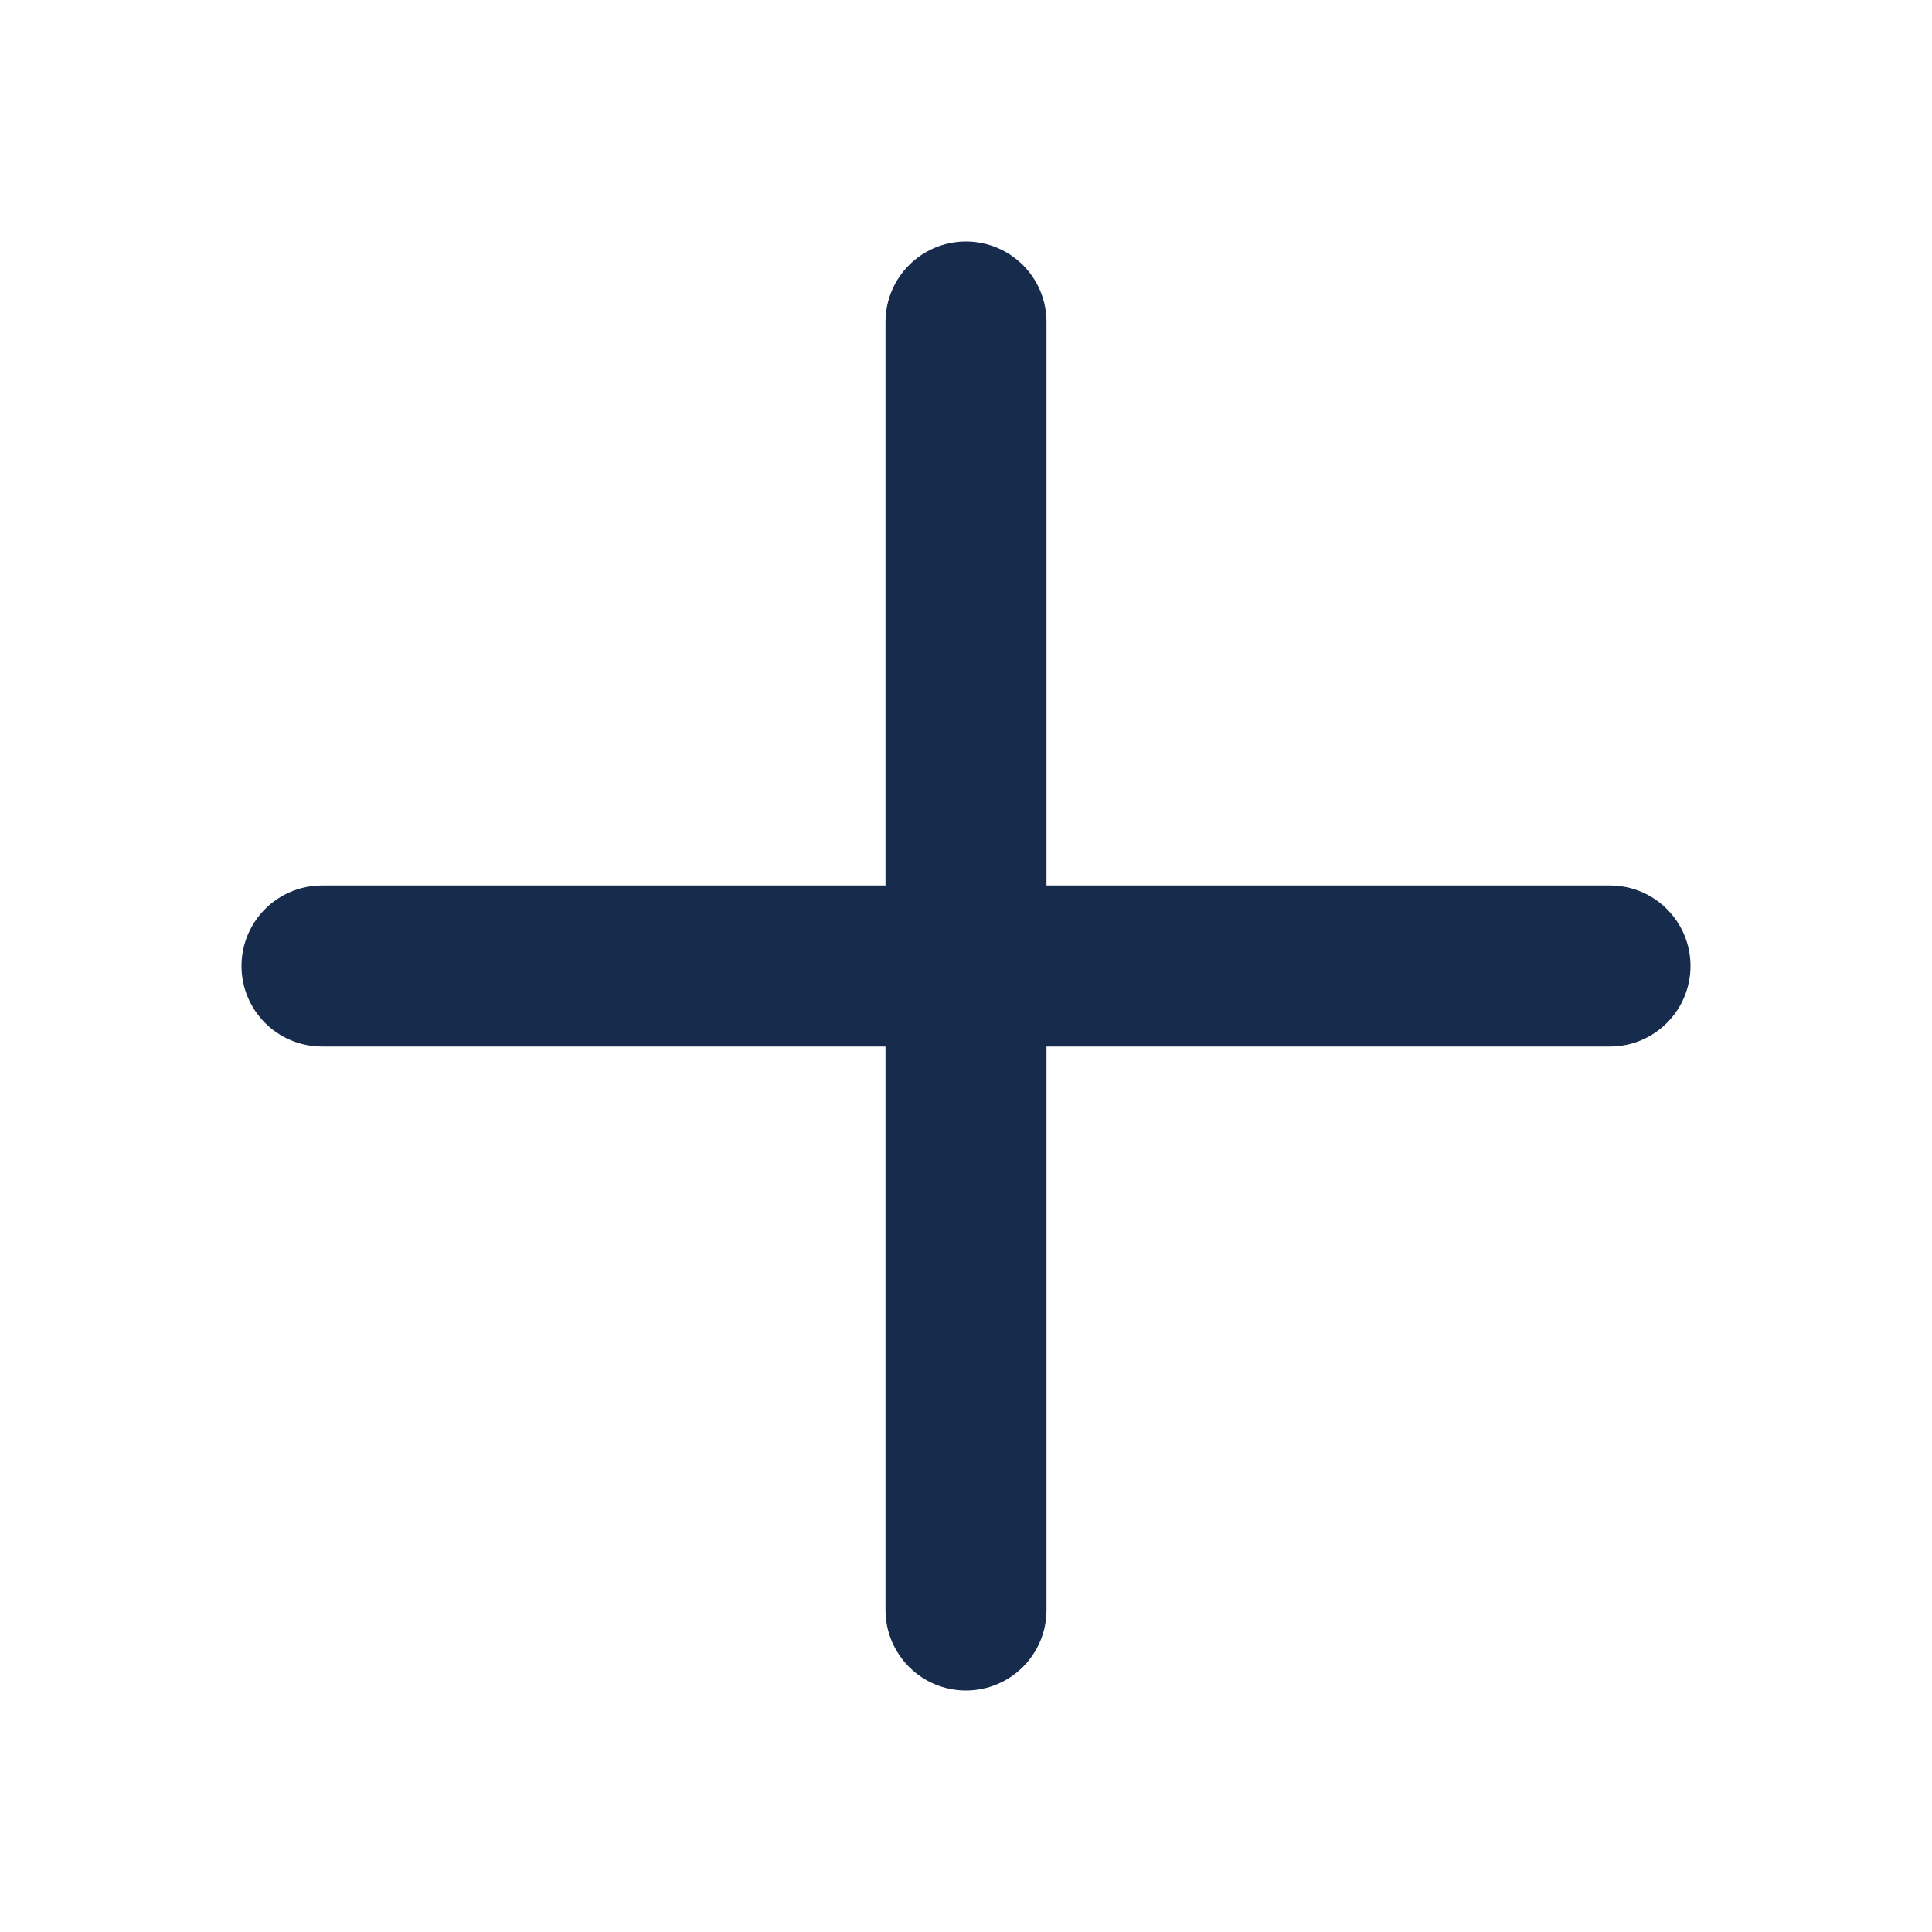
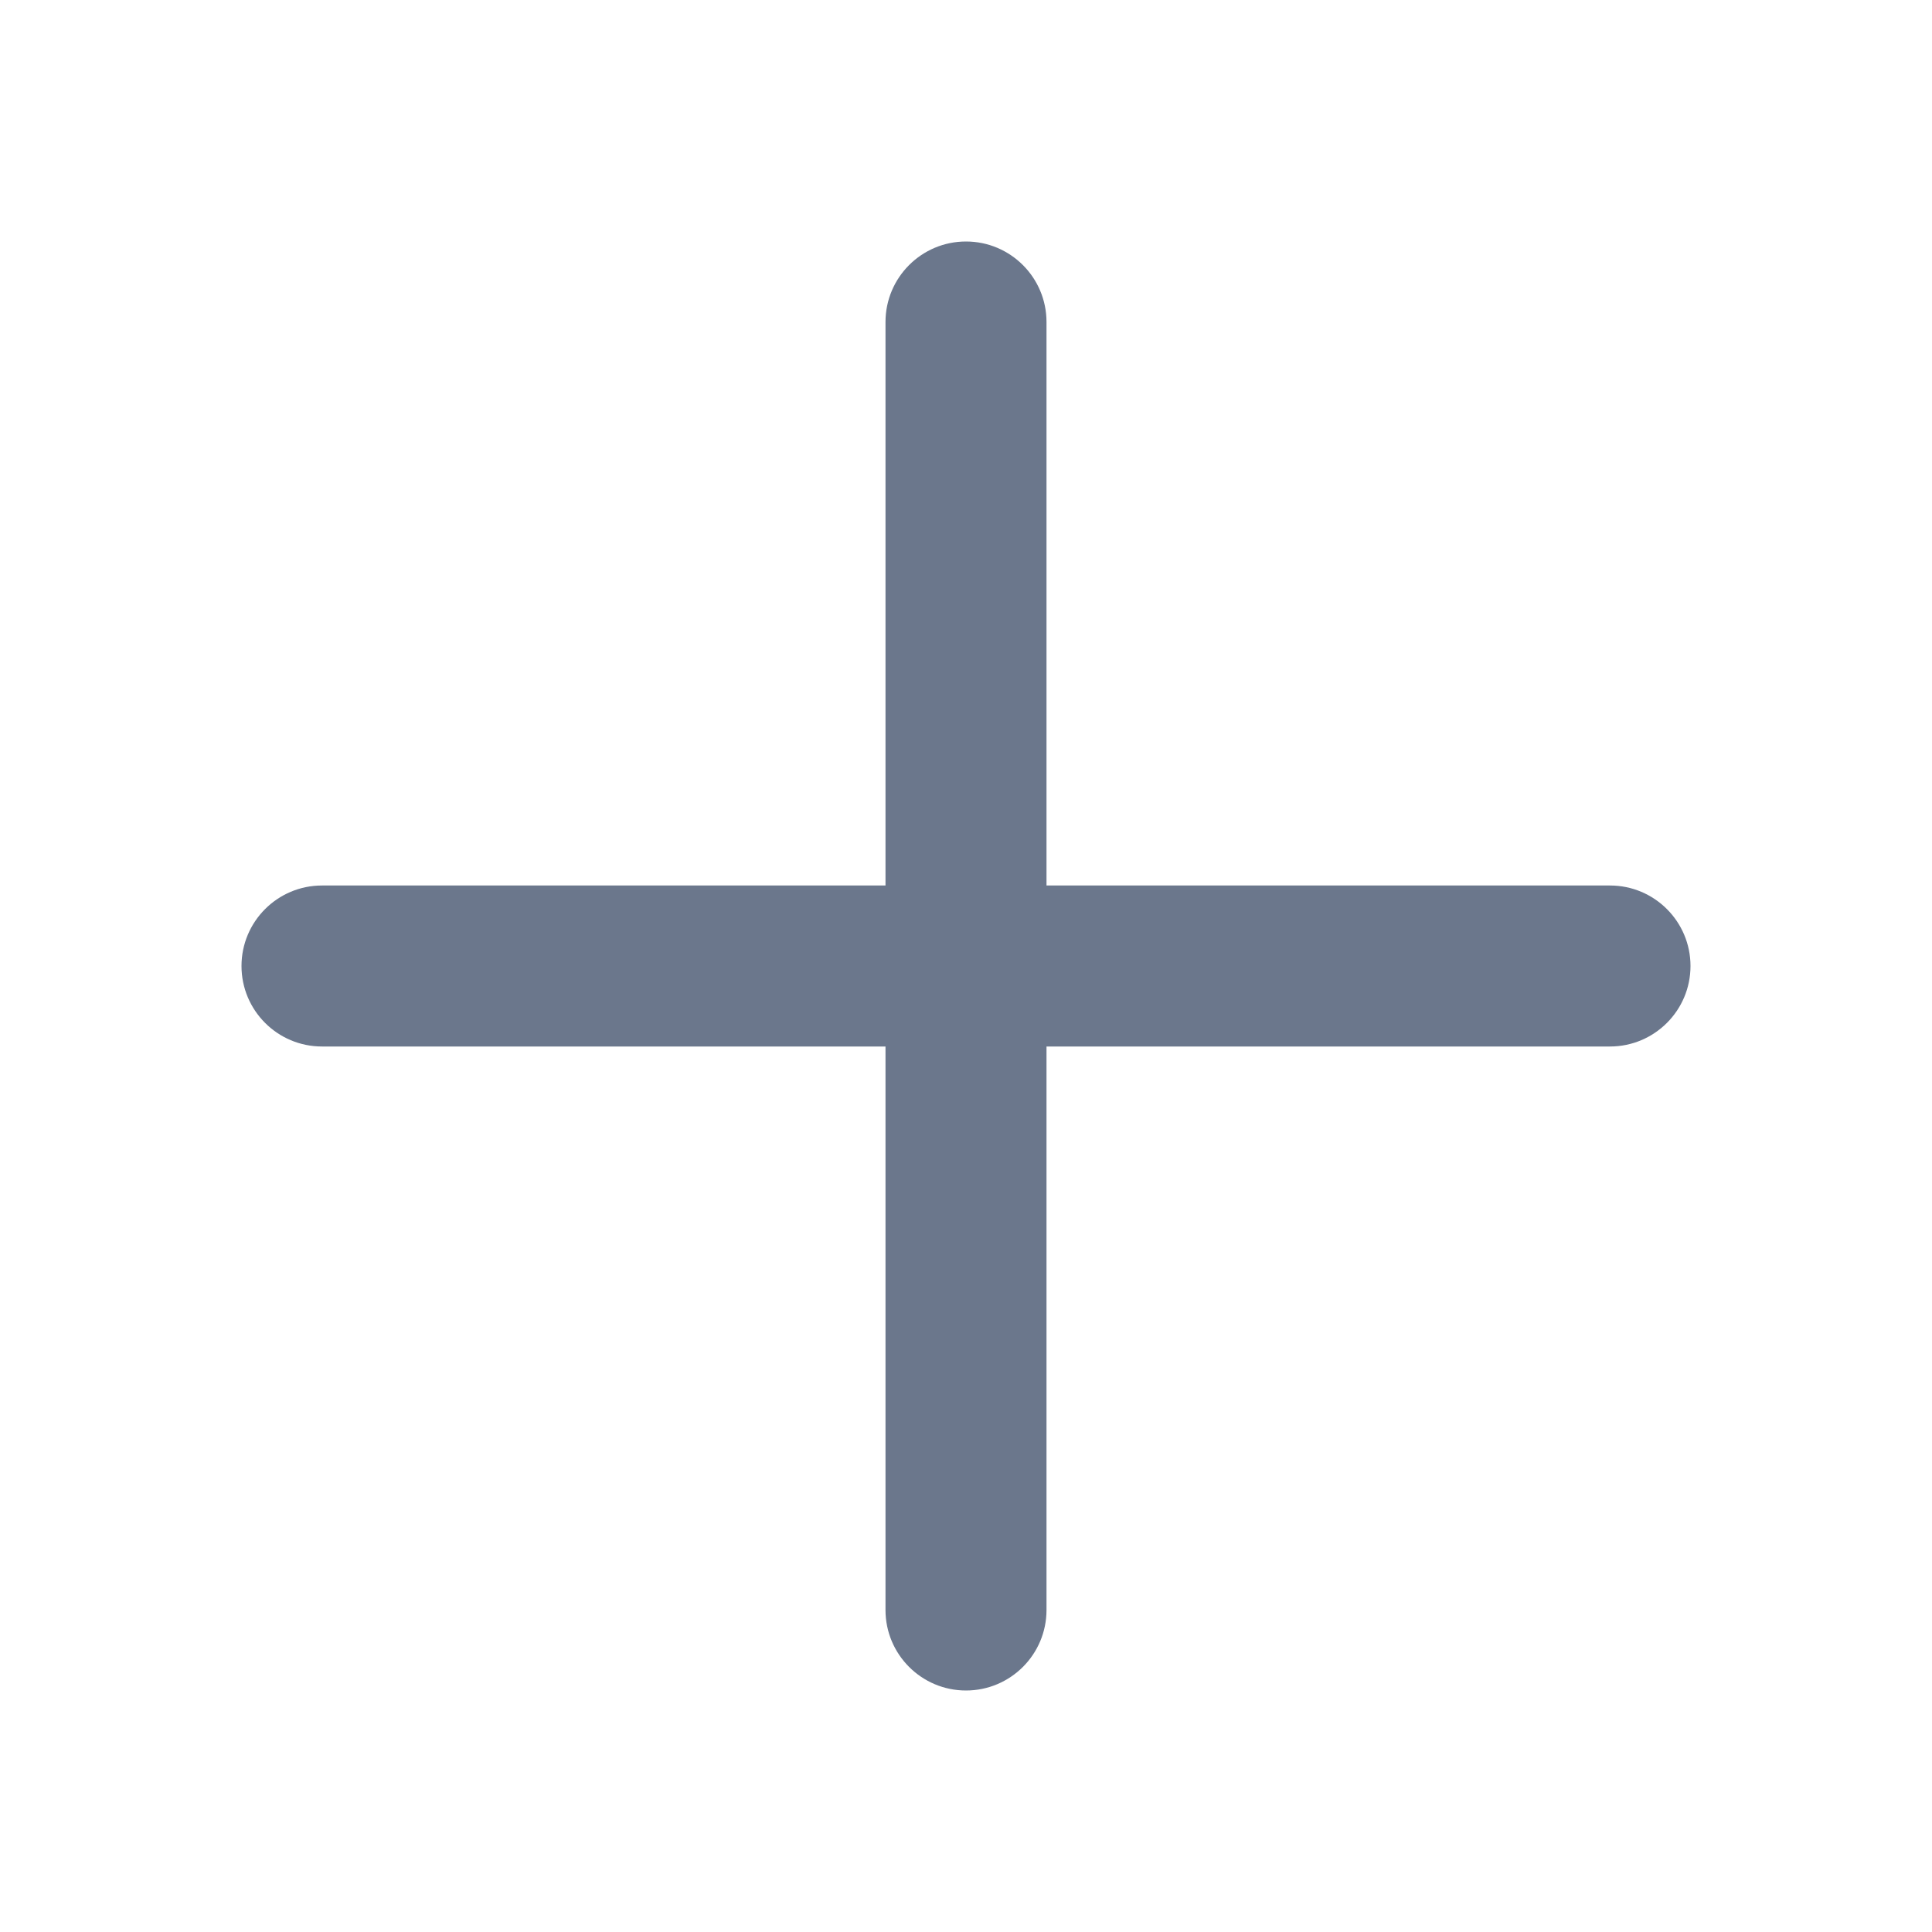
- <svg xmlns="http://www.w3.org/2000/svg" width="24" height="24" fill="#172b4d" fill-rule="evenodd" clip-rule="evenodd">
+ <svg xmlns="http://www.w3.org/2000/svg" width="24" height="24" fill="#6b778c" fill-rule="evenodd" clip-rule="evenodd">
  <path d="M12 3C11.448 3 11 3.448 11 4V11L4 11C3.448 11 3 11.448 3 12C3 12.552 3.448 13 4 13H11V20C11 20.552 11.448 21 12 21C12.552 21 13 20.552 13 20V13H20C20.552 13 21 12.552 21 12C21 11.448 20.552 11 20 11L13 11V4C13 3.448 12.552 3 12 3Z" />
</svg>
